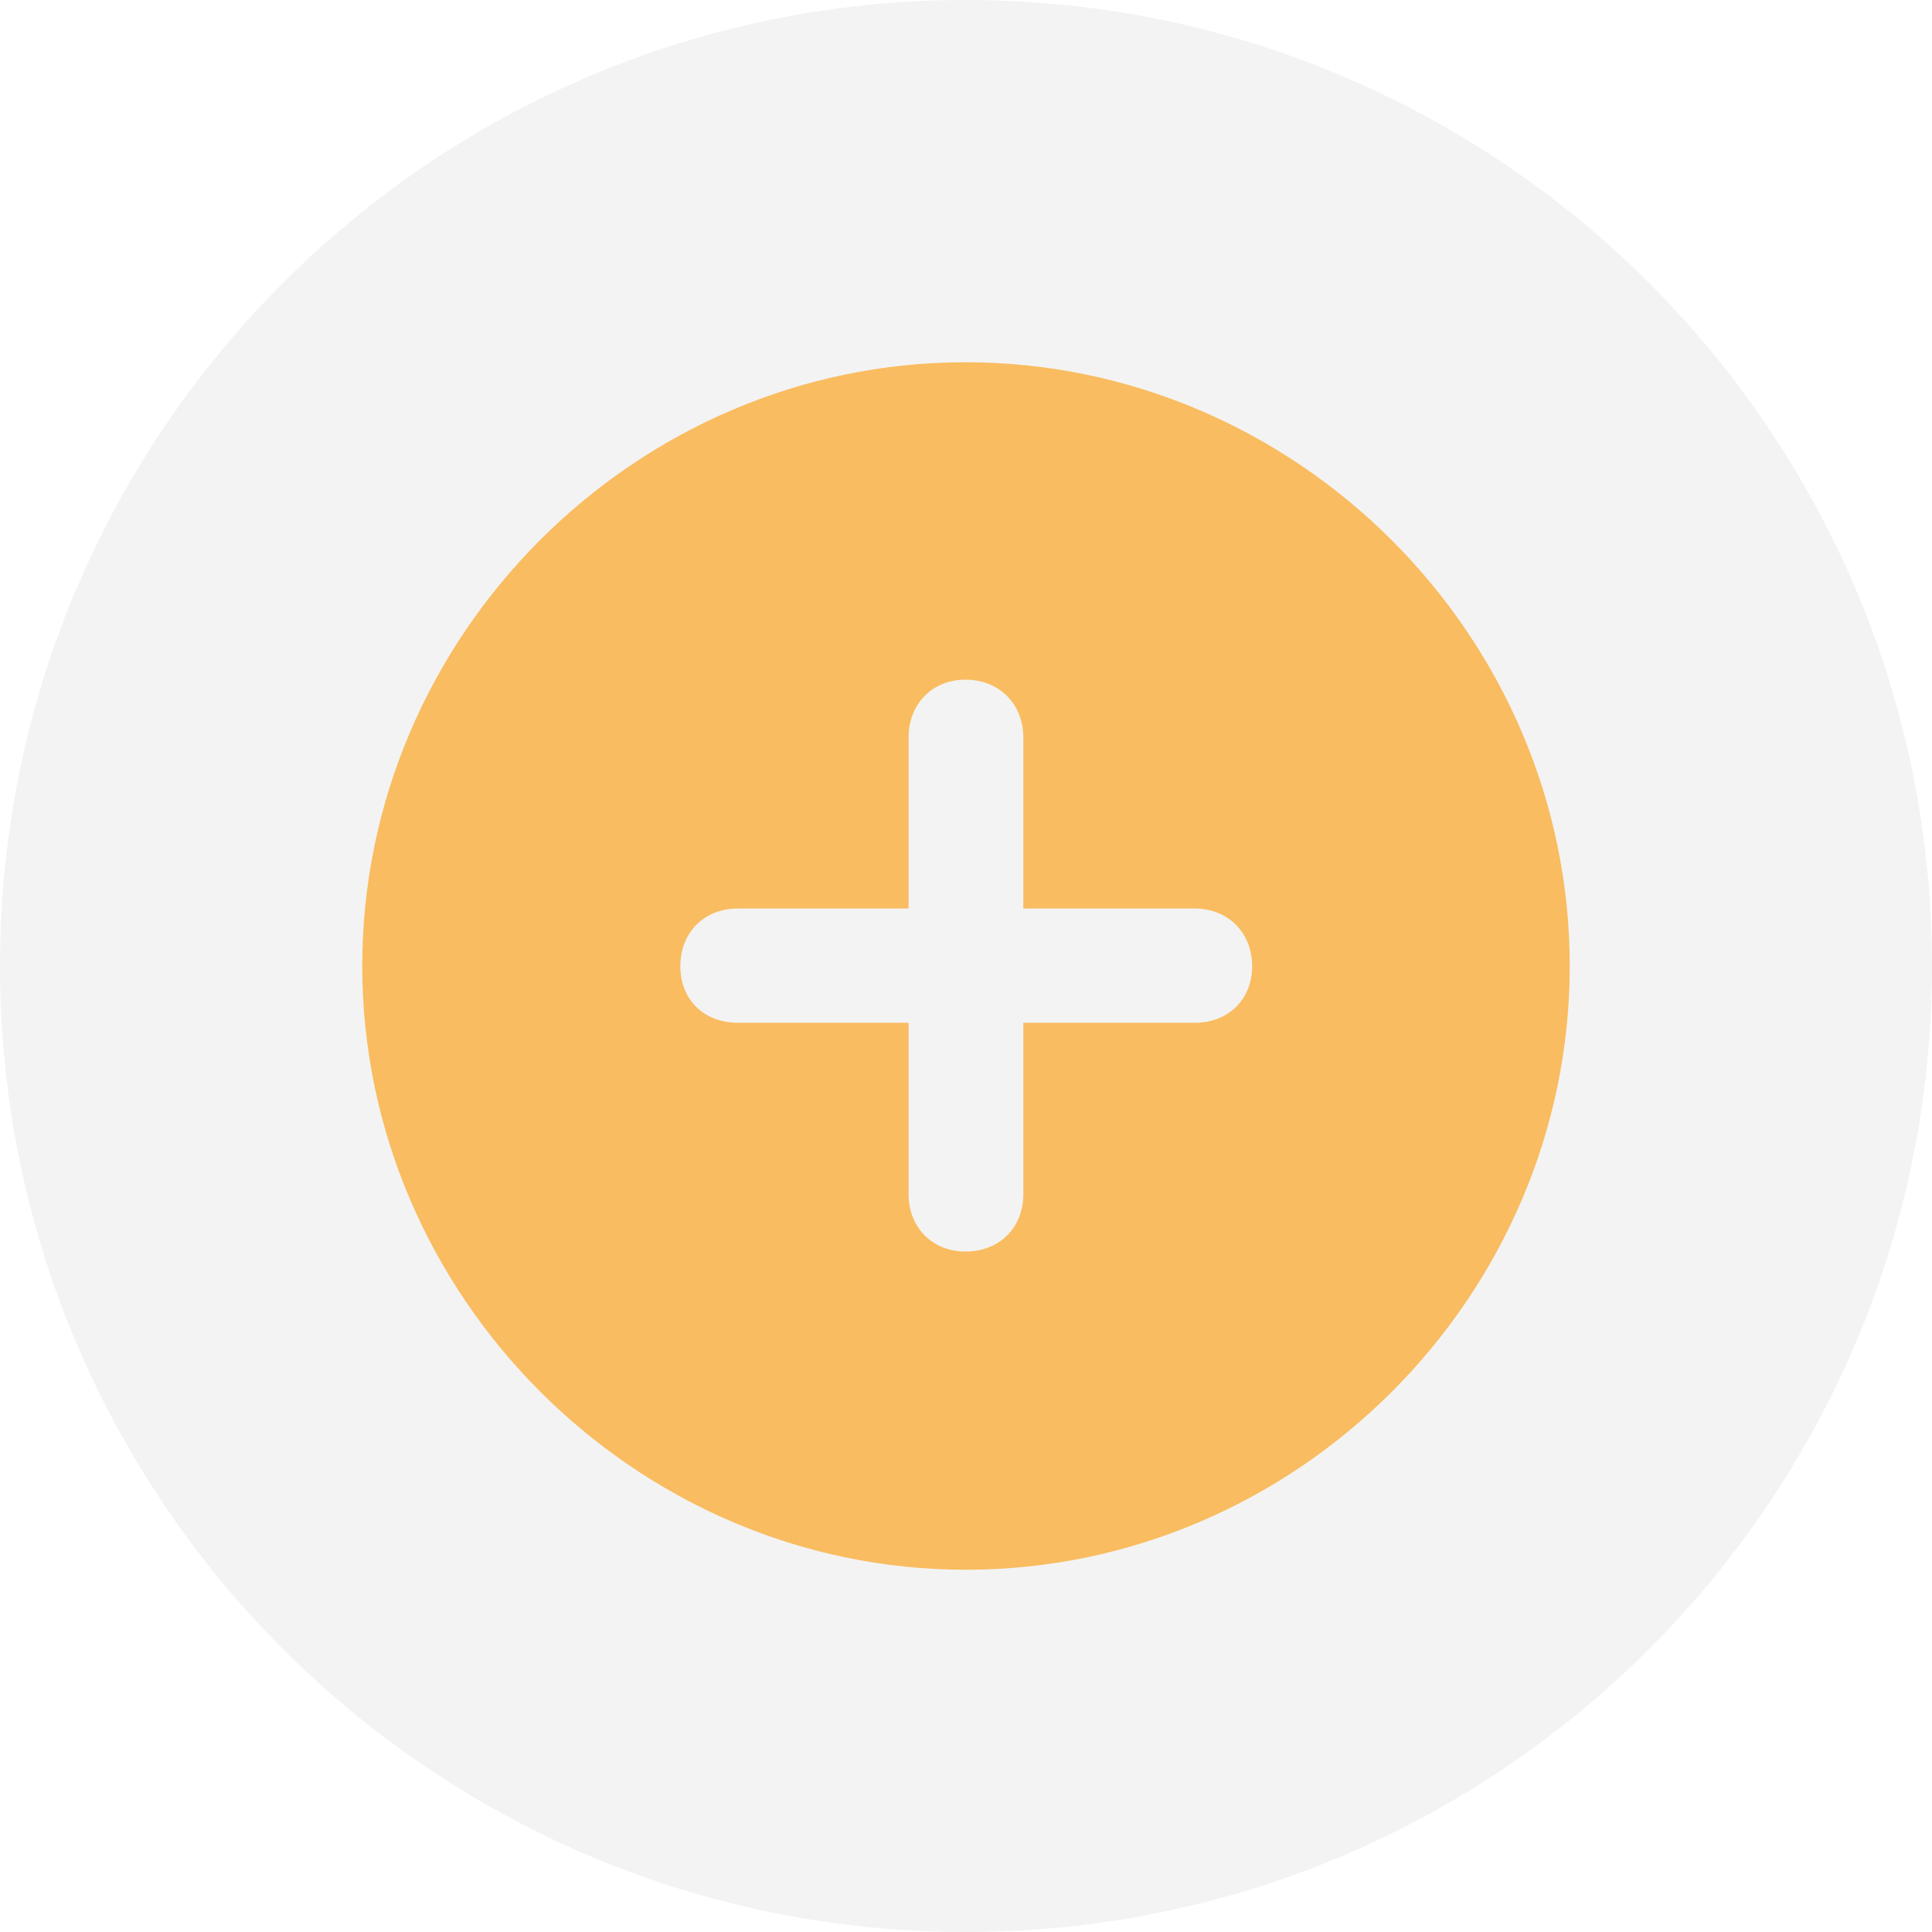
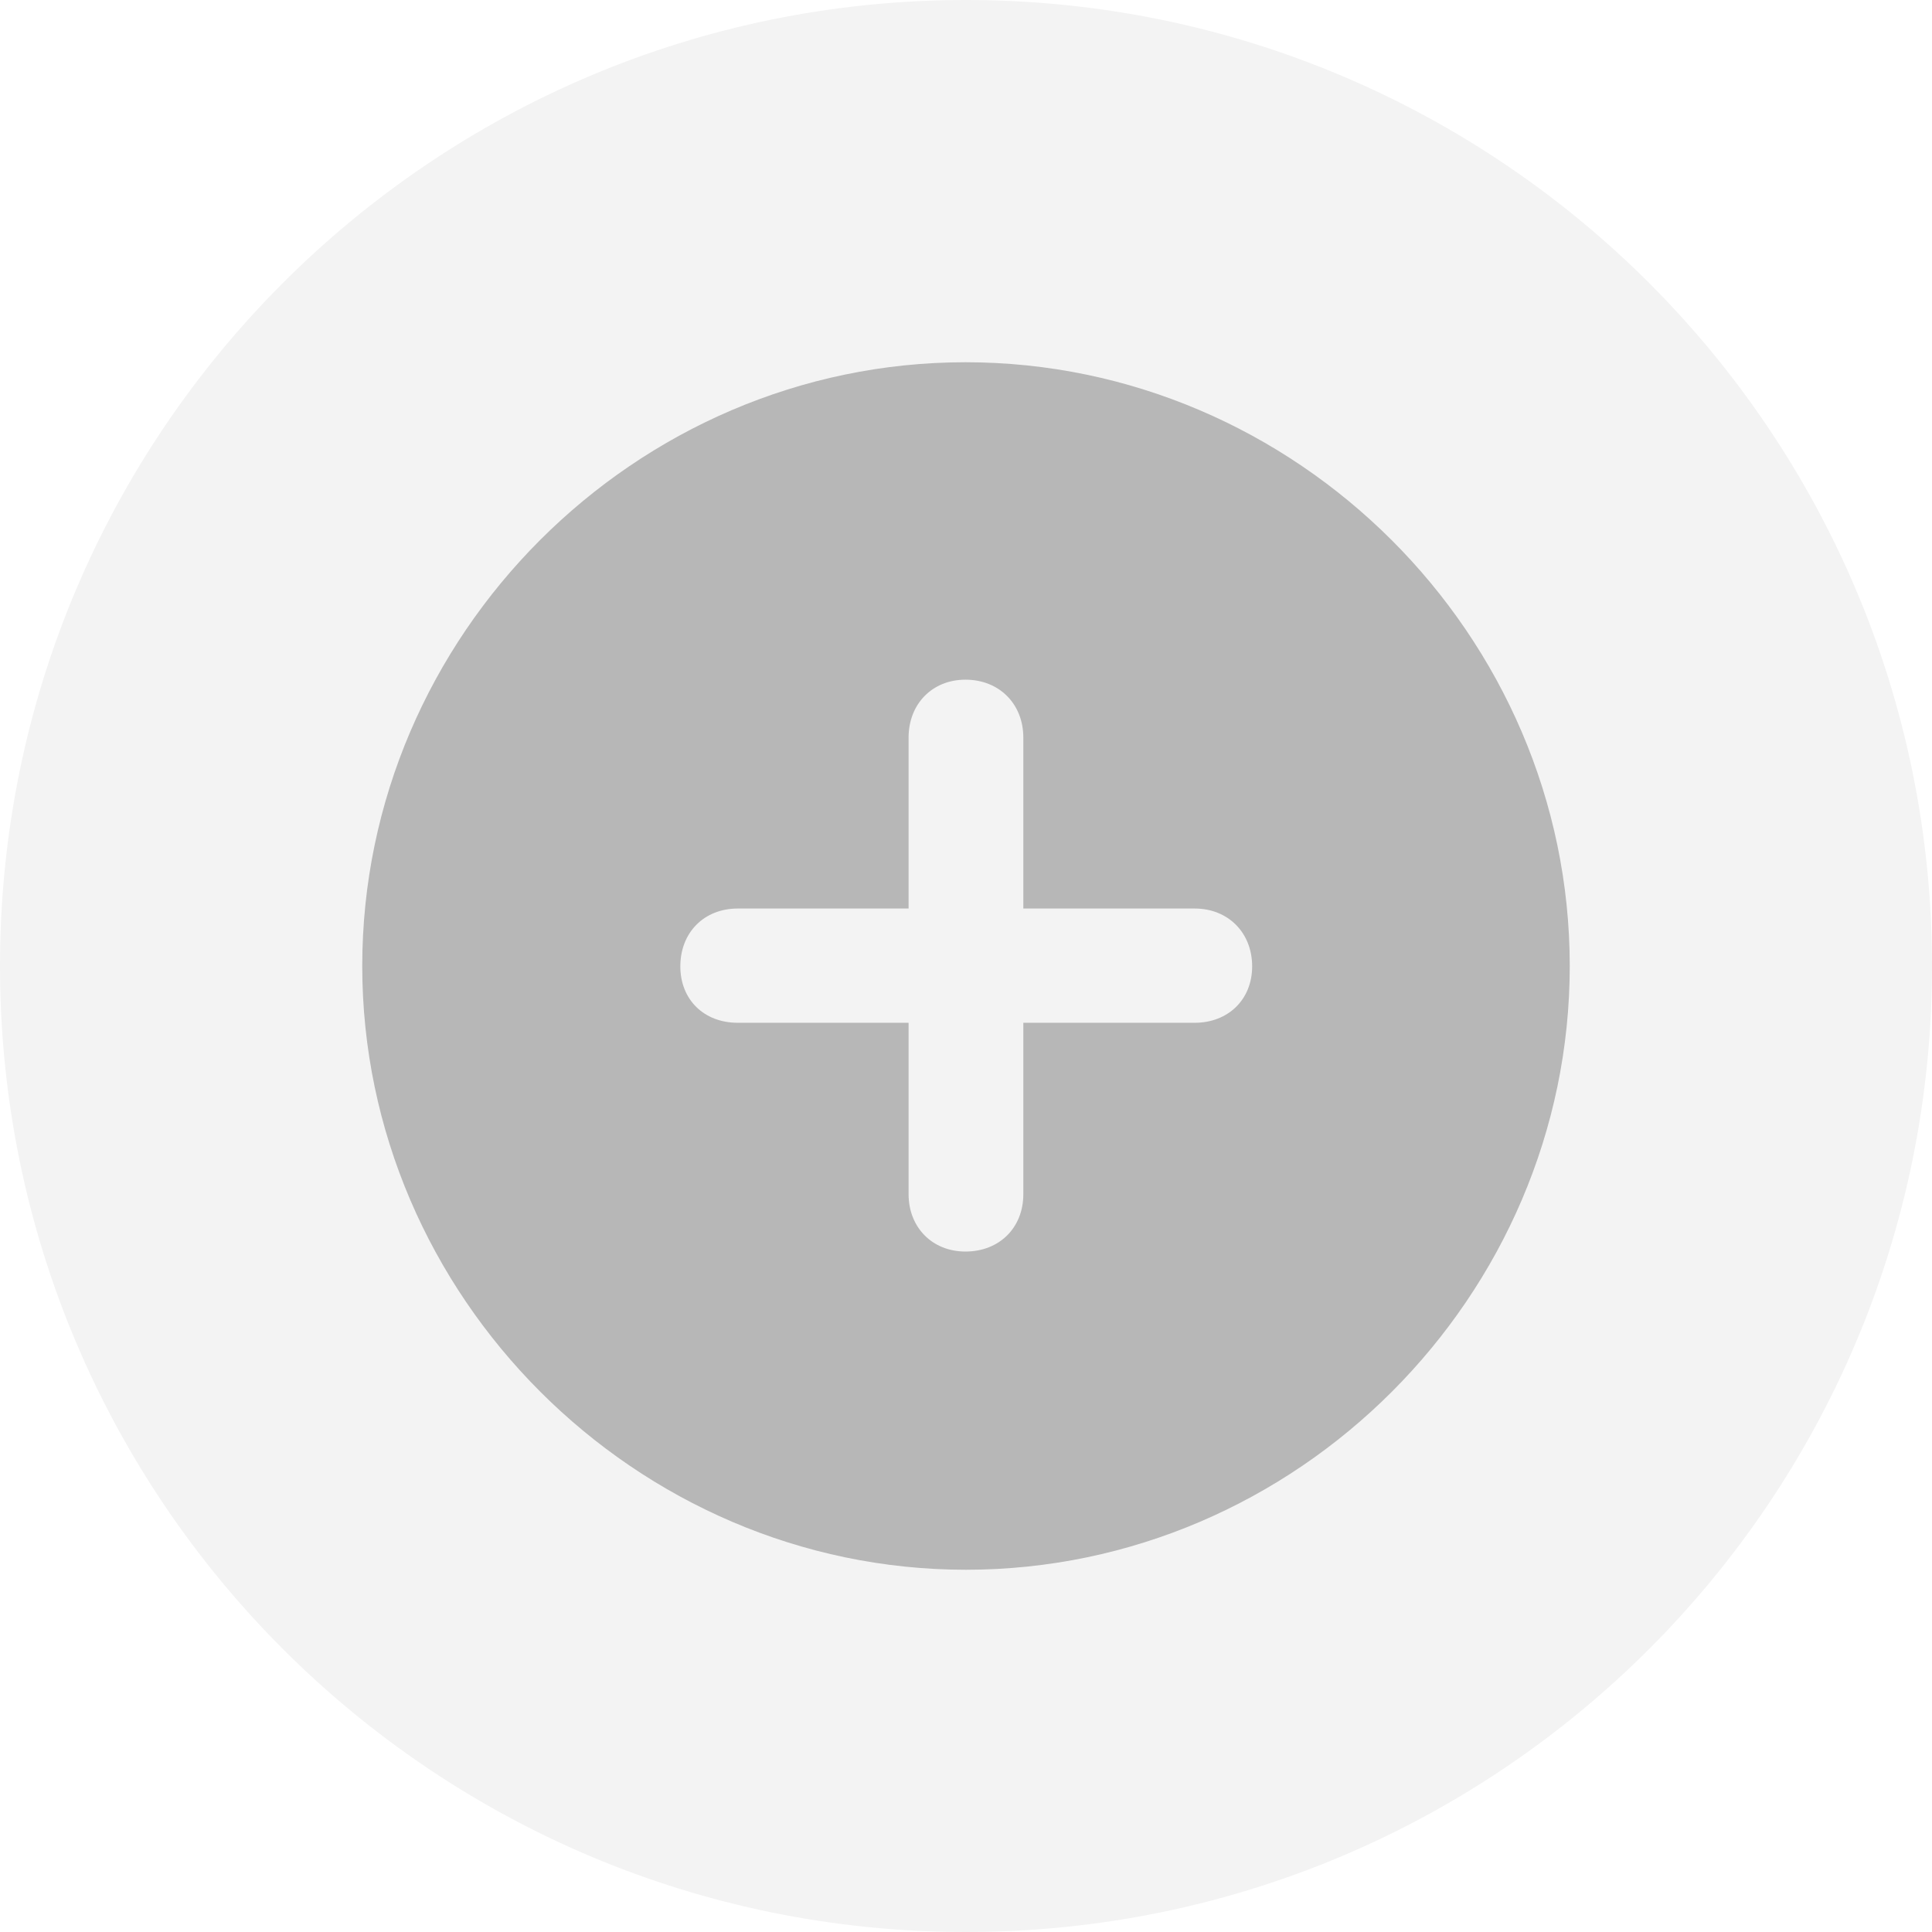
<svg xmlns="http://www.w3.org/2000/svg" width="64" height="64" viewBox="0 0 64 64" fill="none">
  <circle cx="32" cy="32" r="32" fill="#F3F3F3" />
-   <path d="M31.998 52C42.955 52 52 42.941 52 32C52 21.043 42.939 12 31.982 12C21.045 12 12 21.043 12 32C12 42.941 21.061 52 31.998 52ZM22.537 32.012C22.537 30.89 23.324 30.096 24.439 30.096H30.098V24.433C30.098 23.322 30.88 22.515 31.982 22.515C33.104 22.515 33.899 23.322 33.899 24.433V30.096H39.577C40.676 30.096 41.479 30.89 41.479 32.012C41.479 33.118 40.676 33.881 39.577 33.881H33.899V39.56C33.899 40.671 33.104 41.459 31.982 41.459C30.88 41.459 30.098 40.656 30.098 39.56V33.881H24.439C23.324 33.881 22.537 33.118 22.537 32.012Z" fill="#F9BC60" />
+   <path d="M31.998 52C42.955 52 52 42.941 52 32C52 21.043 42.939 12 31.982 12C21.045 12 12 21.043 12 32C12 42.941 21.061 52 31.998 52ZM22.537 32.012C22.537 30.89 23.324 30.096 24.439 30.096H30.098V24.433C30.098 23.322 30.88 22.515 31.982 22.515C33.104 22.515 33.899 23.322 33.899 24.433V30.096H39.577C40.676 30.096 41.479 30.89 41.479 32.012C41.479 33.118 40.676 33.881 39.577 33.881H33.899V39.56C33.899 40.671 33.104 41.459 31.982 41.459C30.88 41.459 30.098 40.656 30.098 39.56V33.881H24.439C23.324 33.881 22.537 33.118 22.537 32.012Z" fill="#B7B7B7" />
</svg>
